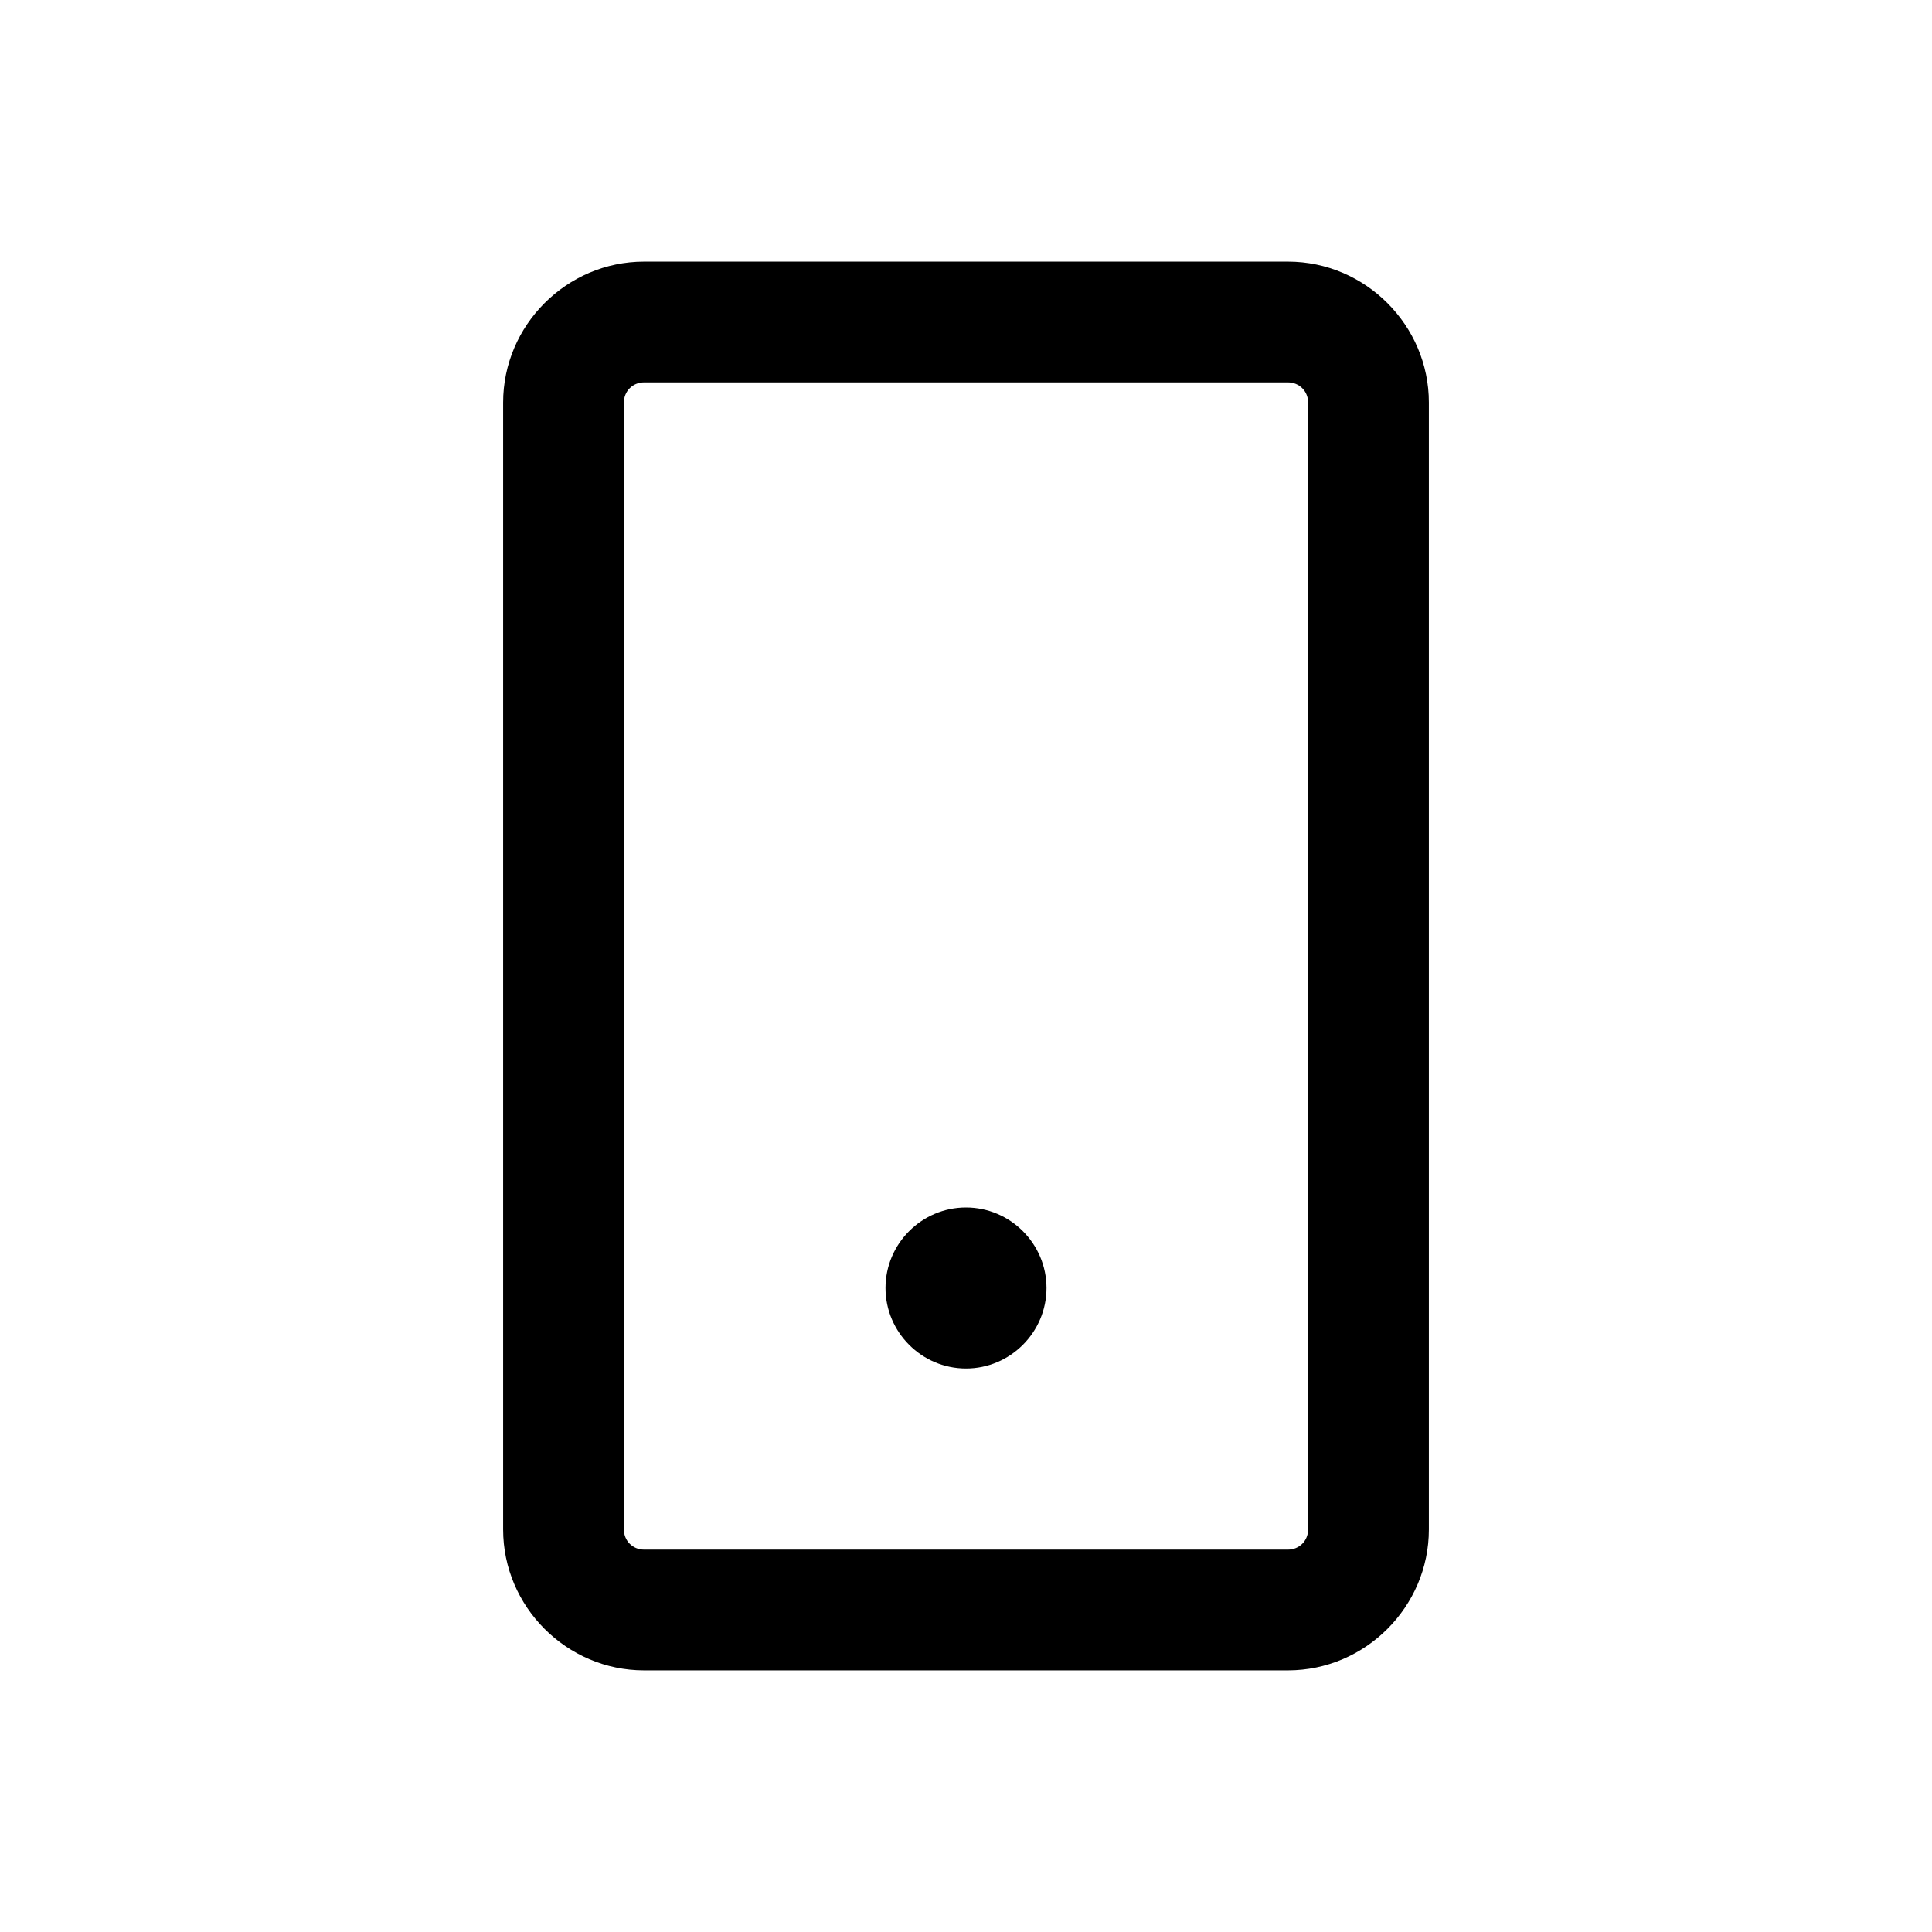
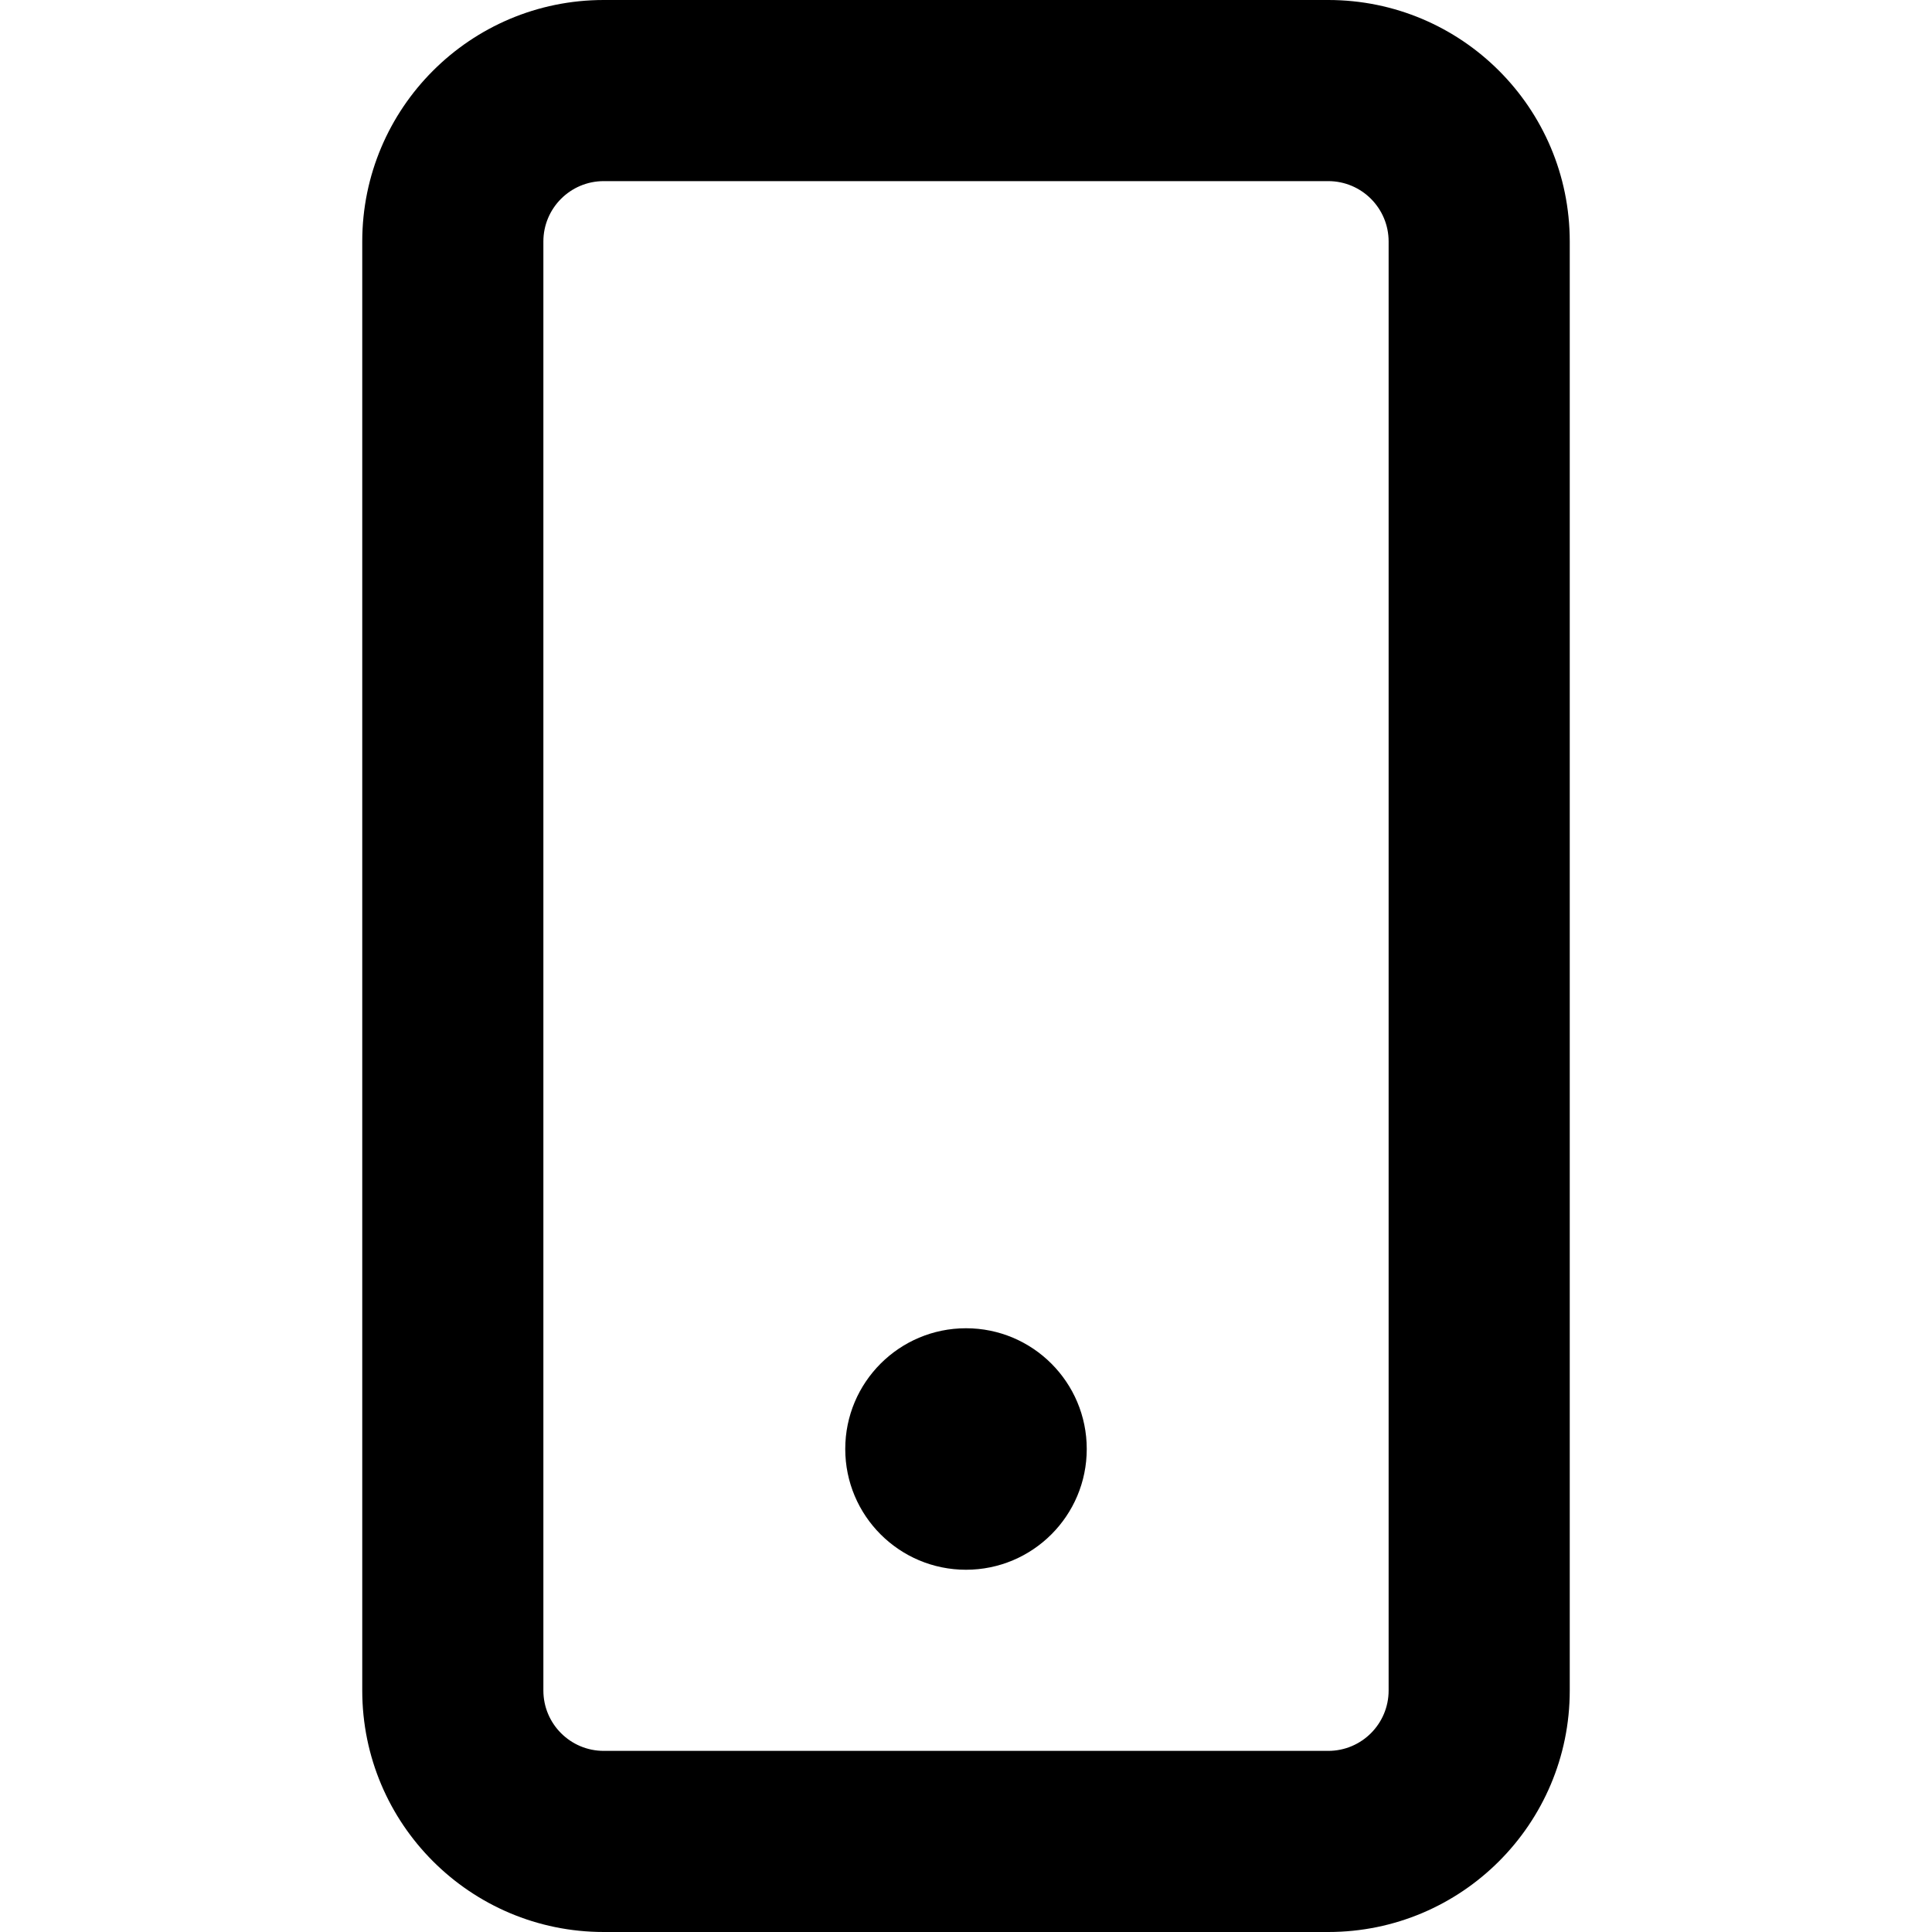
- <svg xmlns="http://www.w3.org/2000/svg" id="mobile" viewBox="0 0 24 24">
-   <path d="M16,3.25H8c-.96,0-1.75,.79-1.75,1.75v14c0,.96,.79,1.75,1.75,1.75h8c.96,0,1.75-.79,1.75-1.75V5c0-.96-.79-1.75-1.75-1.75Zm.25,15.75c0,.14-.11,.25-.25,.25H8c-.14,0-.25-.11-.25-.25V5c0-.14,.11-.25,.25-.25h8c.14,0,.25,.11,.25,.25v14Zm-3.25-3c0,.55-.45,1-1,1s-1-.45-1-1,.45-1,1-1,1,.45,1,1Z" />
+ <svg xmlns="http://www.w3.org/2000/svg" width="16" height="16" viewBox="0 0 16 16">
+   <path fill-rule="evenodd" clip-rule="evenodd" d="M5 1.5h6a.5.5 0 0 1 .5.5v12a.5.5 0 0 1-.5.5H5a.5.5 0 0 1-.5-.5V2a.5.5 0 0 1 .5-.5ZM3 2a2 2 0 0 1 2-2h6a2 2 0 0 1 2 2v12a2 2 0 0 1-2 2H5a2 2 0 0 1-2-2V2Zm5 11a1 1 0 1 0 0-2 1 1 0 0 0 0 2Z" fill="#000" />
</svg>
